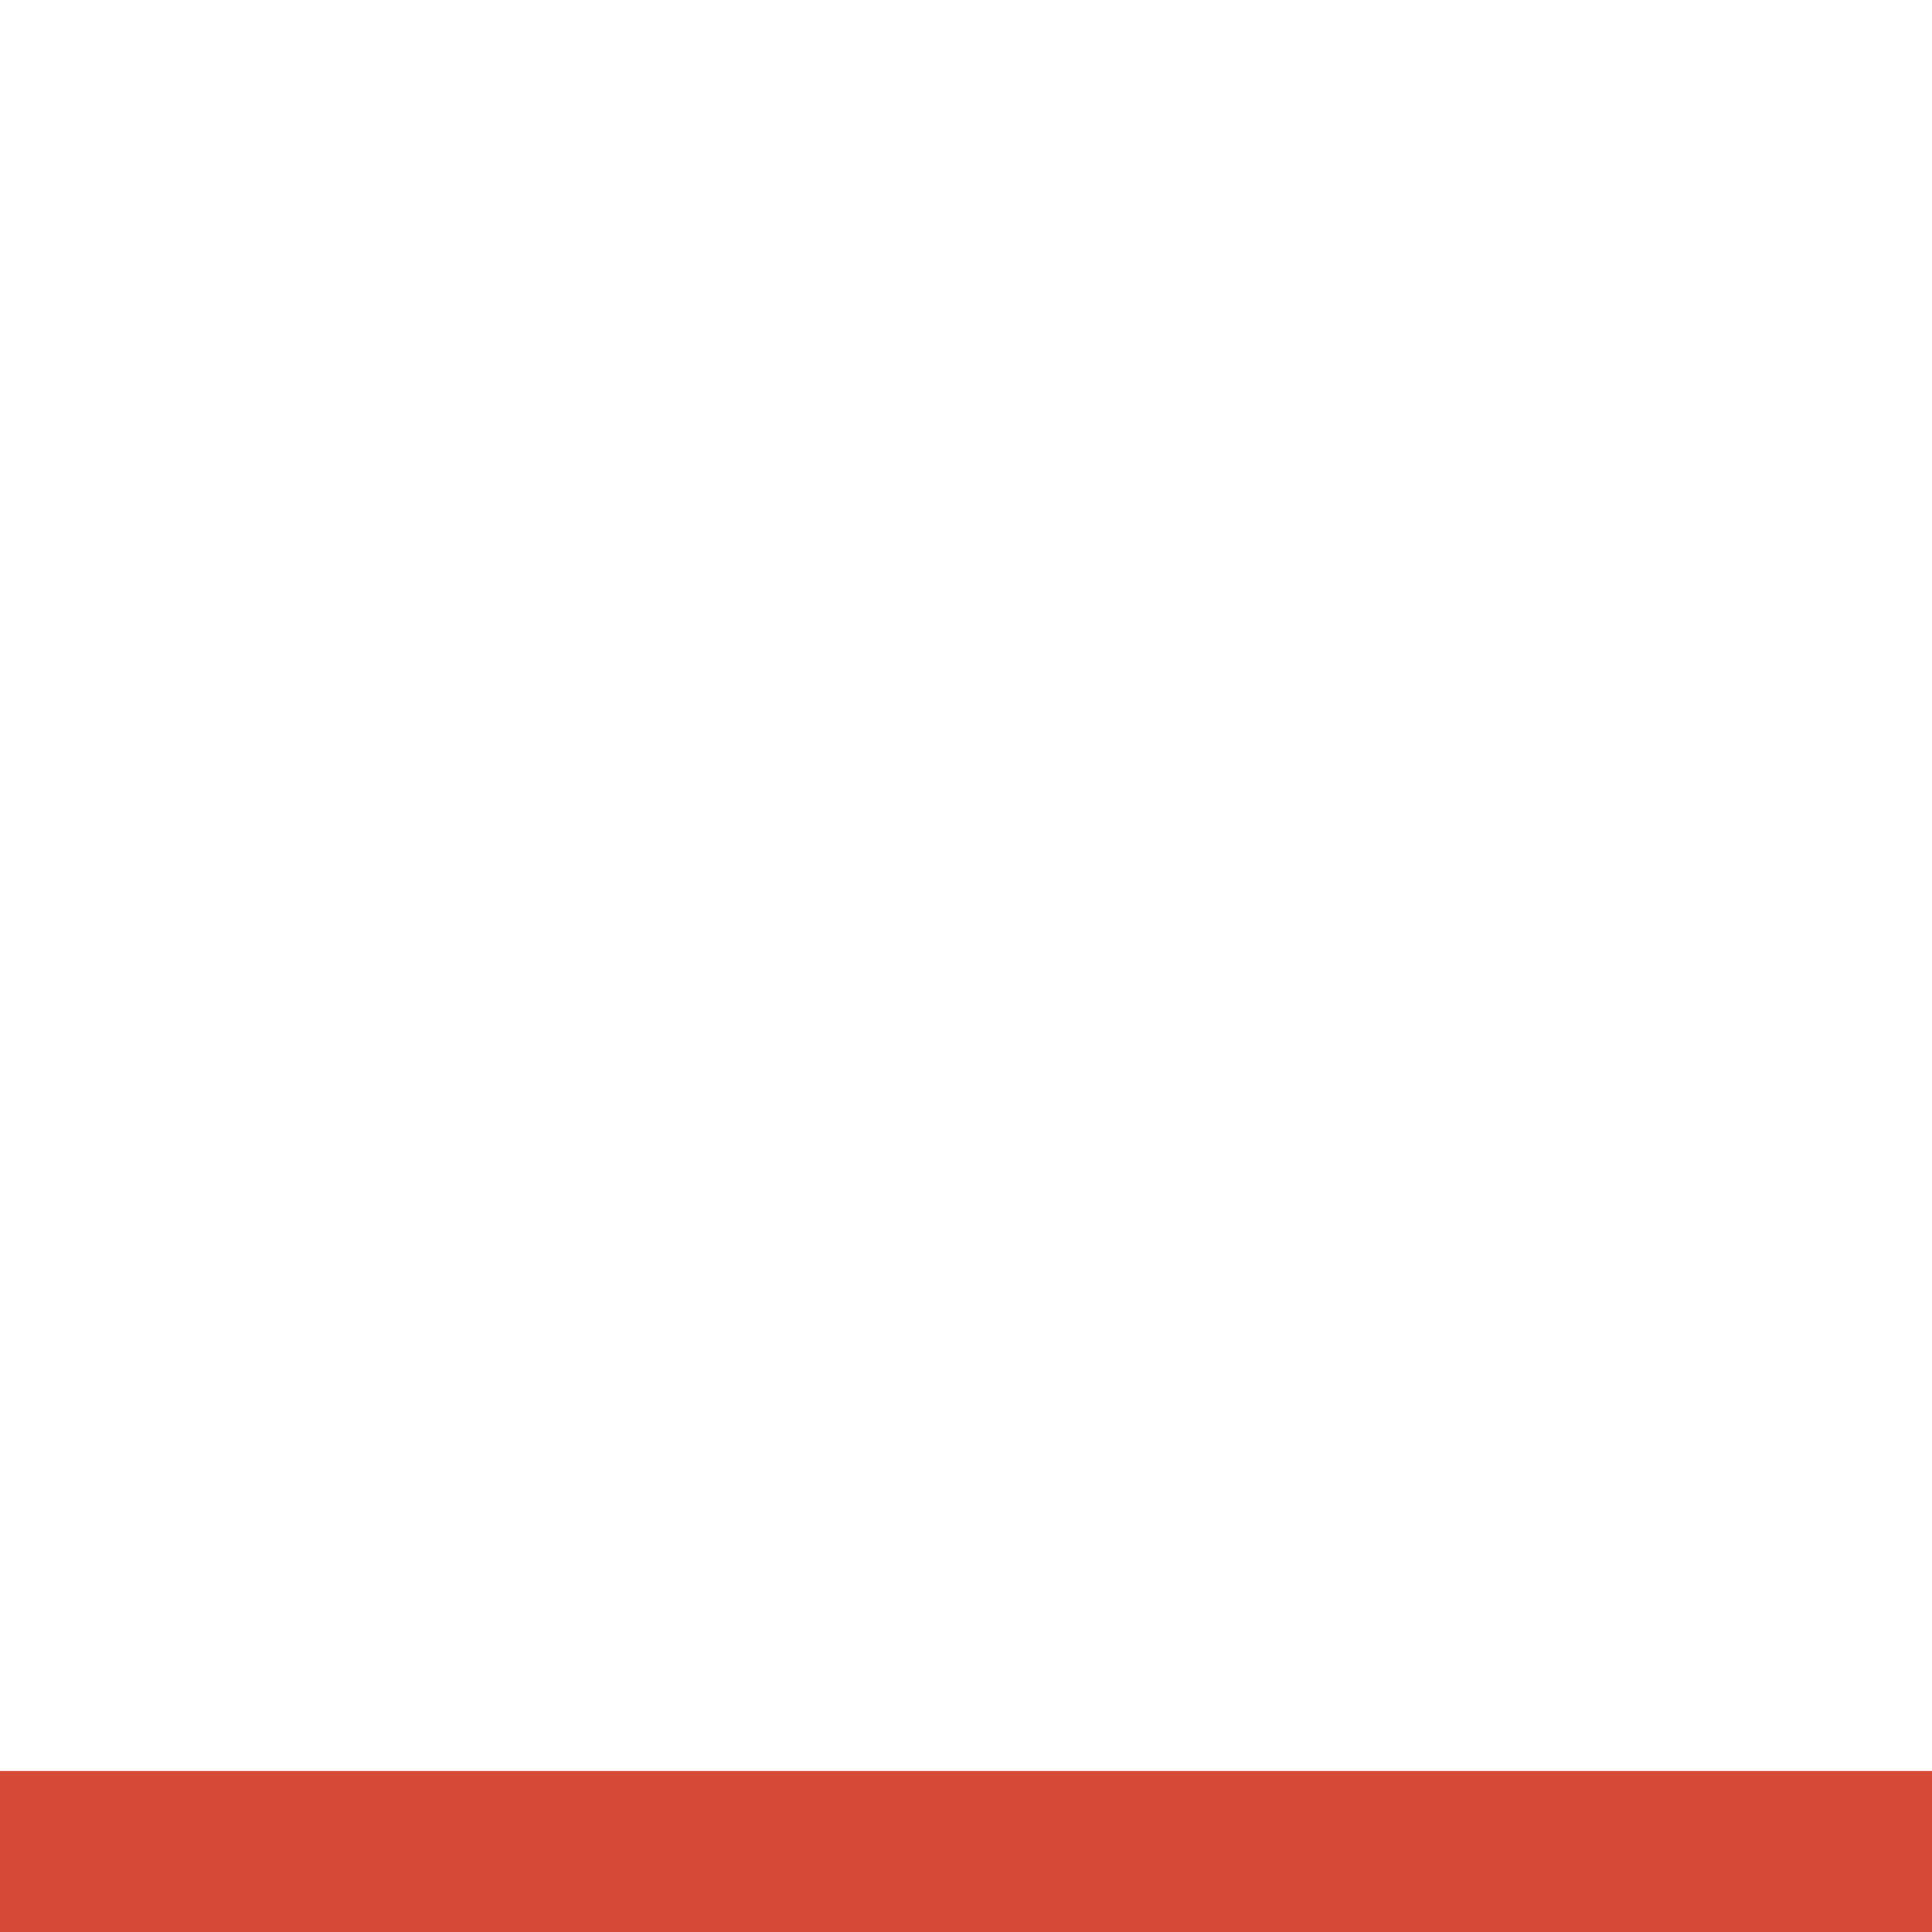
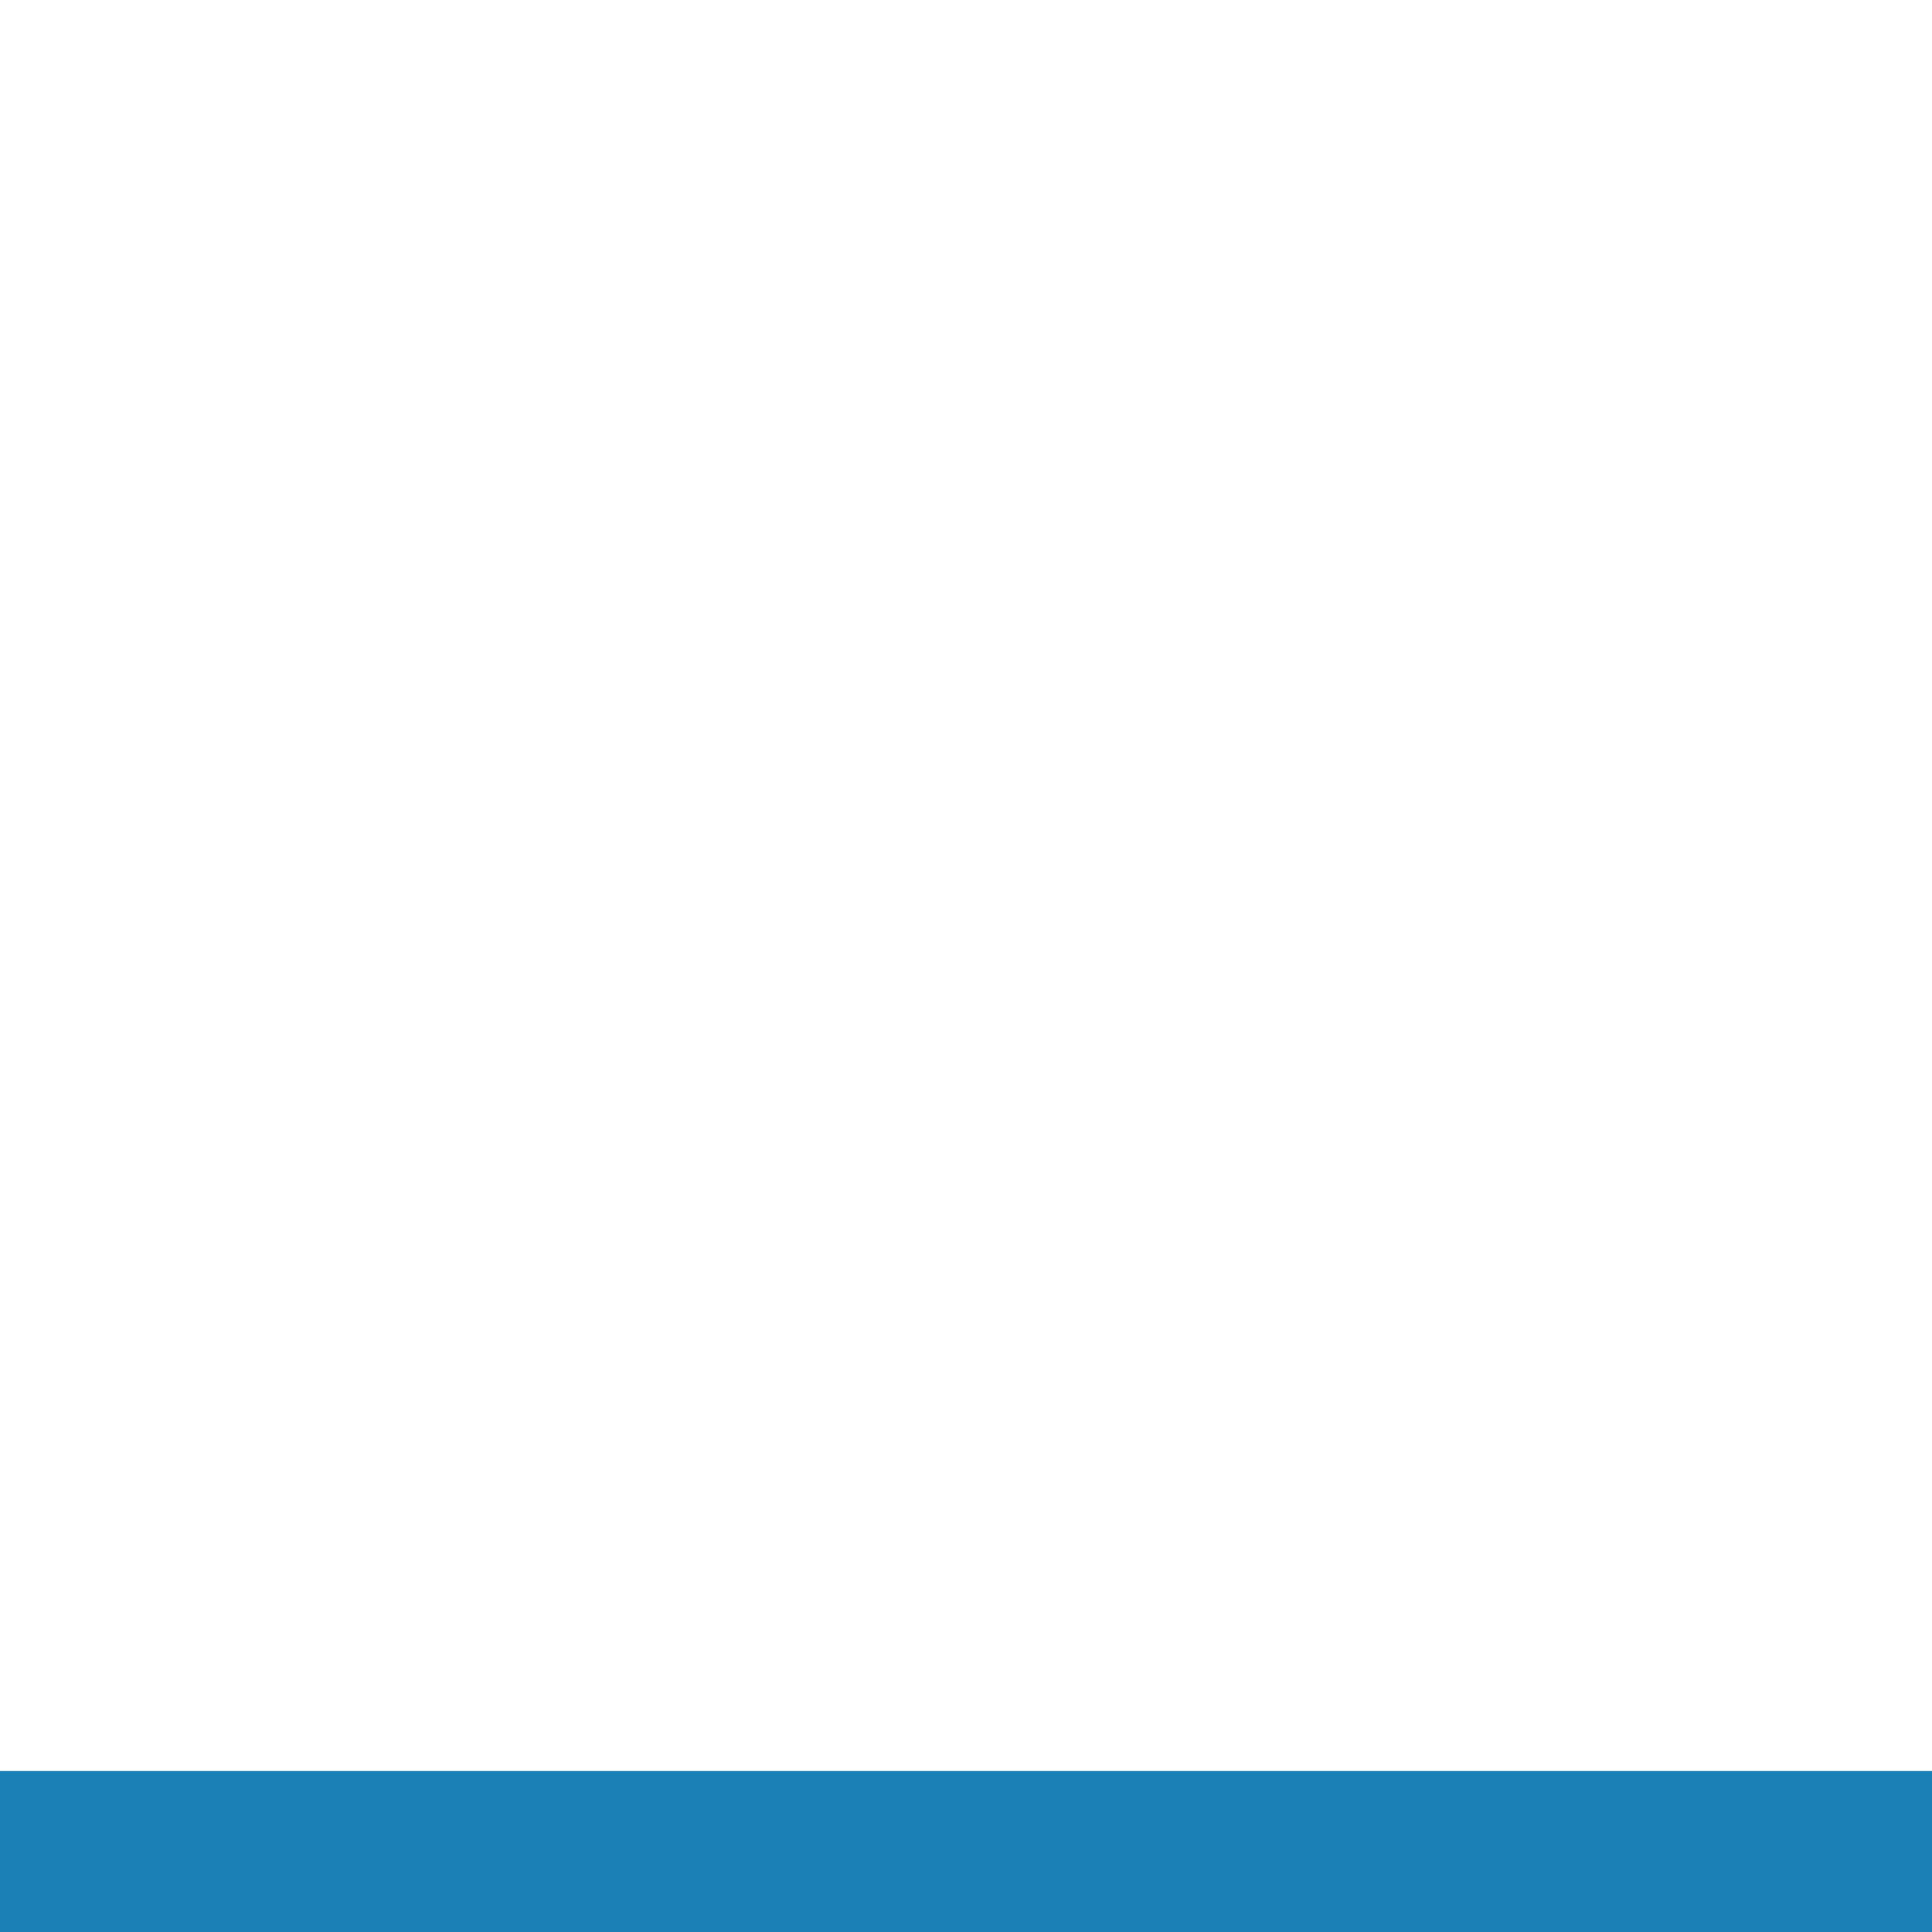
<svg xmlns="http://www.w3.org/2000/svg" width="24" height="24" id="svg11300" version="1.0" style="display:inline;enable-background:new">
  <defs id="defs3" />
  <g style="display:inline" id="layer1" transform="translate(0,-276)">
-     <rect style="fill:#d64937;fill-opacity:1;stroke:none" id="rect2997" width="24" height="2" x="0" y="22" transform="translate(0,276)" />
+     <rect style="fill:#1a80b6;fill-opacity:1;stroke:none" id="rect2997" width="24" height="2" x="0" y="22" transform="translate(0,276)" />
  </g>
</svg>
